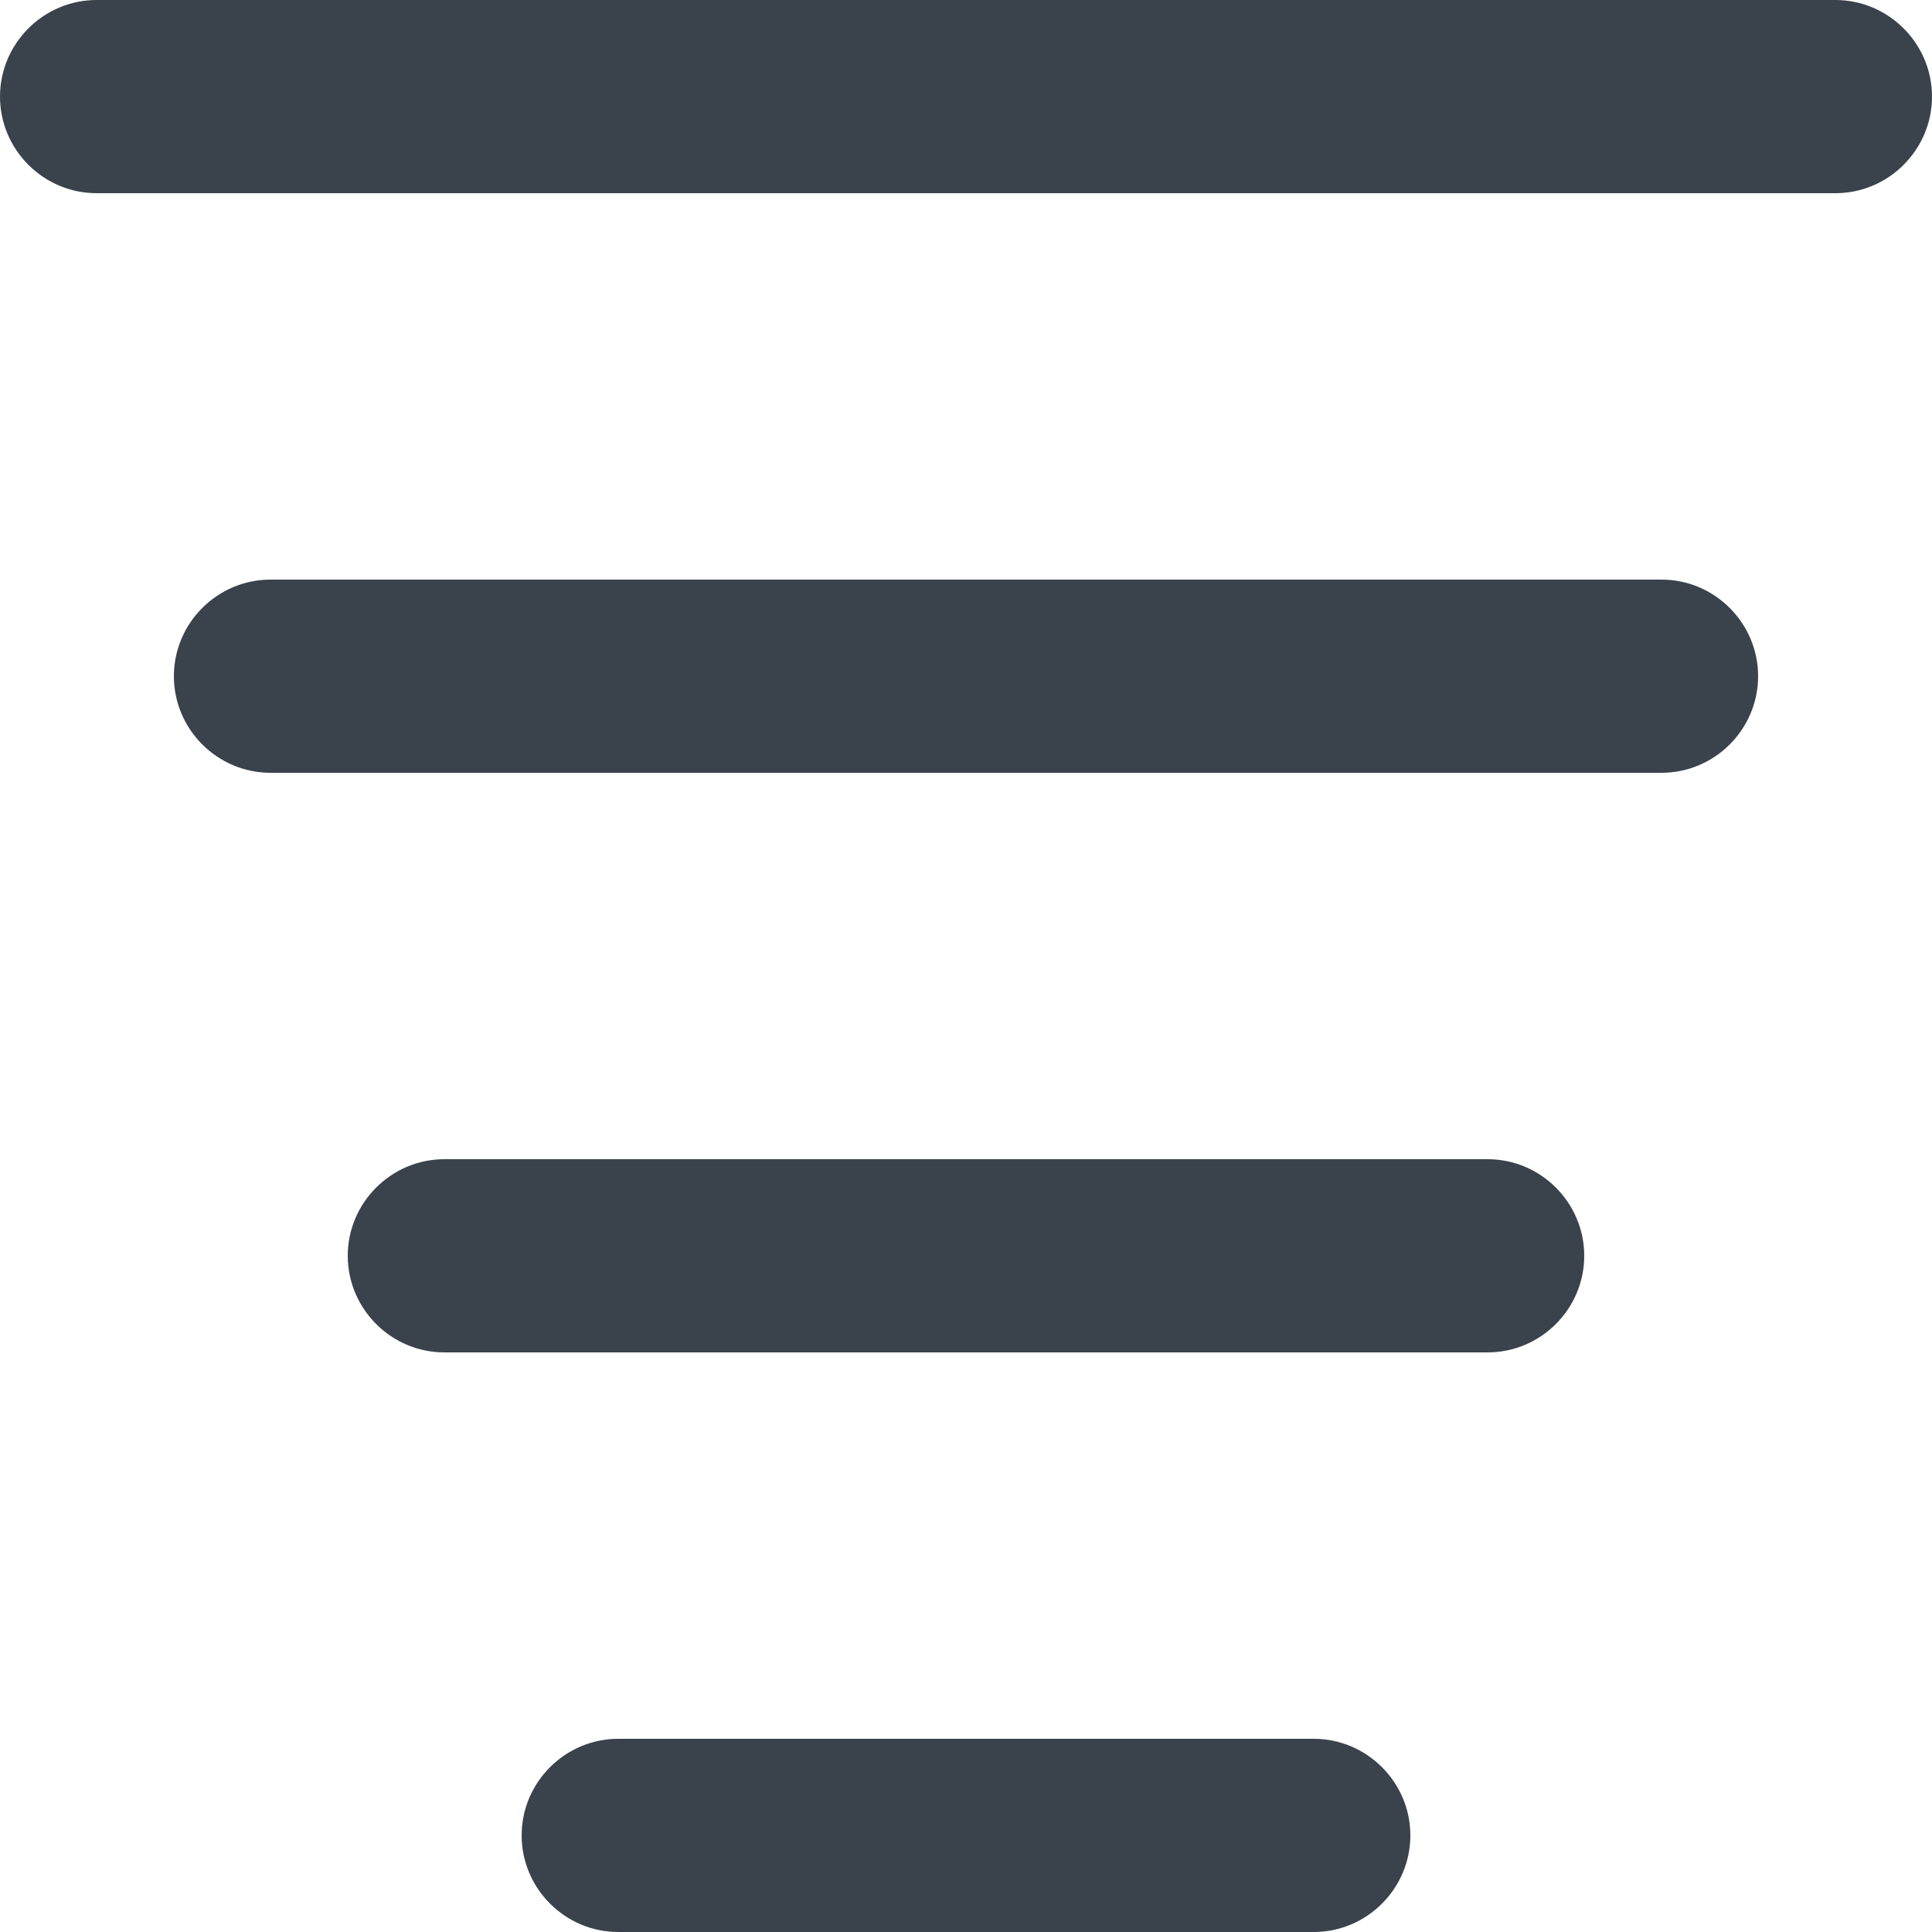
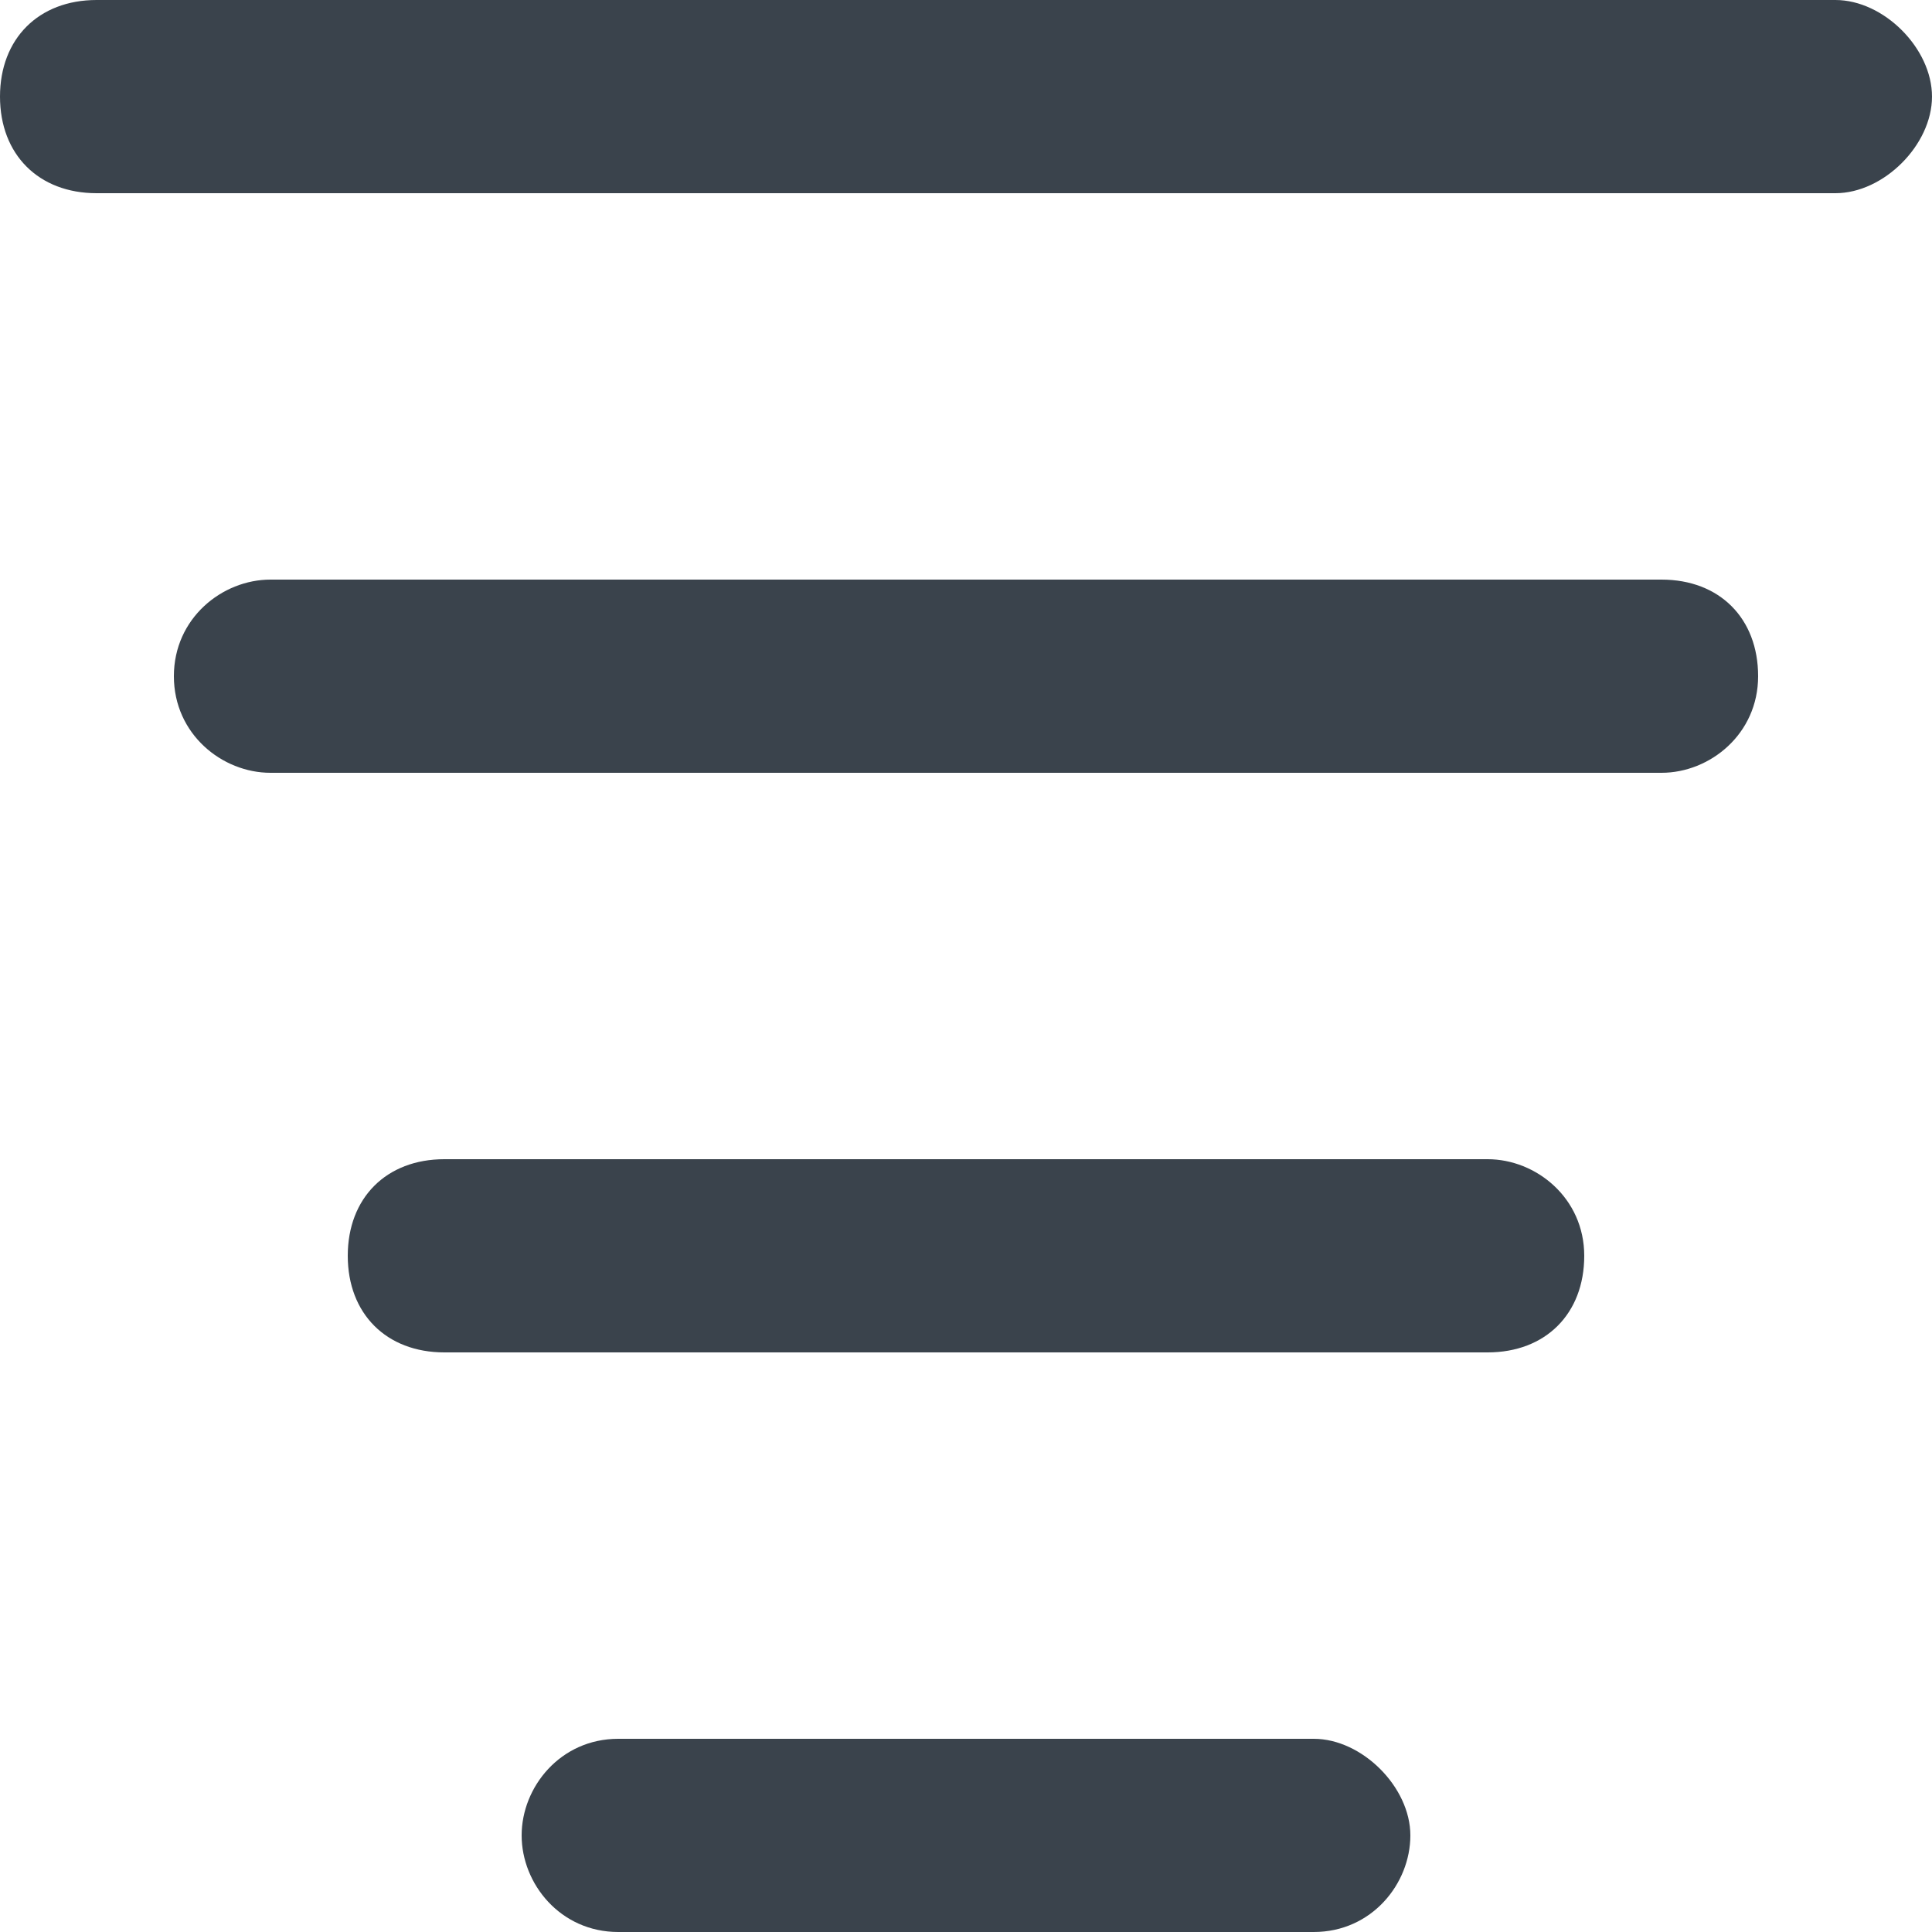
- <svg xmlns="http://www.w3.org/2000/svg" version="1.1" id="Calque_1" x="0px" y="0px" viewBox="0 0 20 20" enable-background="new 0 0 20 20" xml:space="preserve">
-   <g>
-     <path fill="#3A434C" d="M19,0H1C0.45,0,0,0.45,0,1c0,0.55,0.45,1,1,1h18c0.55,0,1-0.45,1-1C20,0.45,19.55,0,19,0z" />
-     <path fill="#3A434C" d="M17.2,6H2.8c-0.55,0-1,0.45-1,1c0,0.55,0.45,1,1,1h14.4c0.55,0,1-0.45,1-1C18.2,6.45,17.75,6,17.2,6z" />
-     <path fill="#3A434C" d="M15.4,12H4.6c-0.55,0-1,0.45-1,1c0,0.55,0.45,1,1,1h10.8c0.55,0,1-0.45,1-1C16.4,12.45,15.95,12,15.4,12z" />
-     <path fill="#3A434C" d="M13.6,18H6.4c-0.55,0-1,0.45-1,1c0,0.55,0.45,1,1,1h7.2c0.55,0,1-0.45,1-1C14.6,18.45,14.15,18,13.6,18z" />
-   </g>
+ <svg xmlns="http://www.w3.org/2000/svg" version="1.1" id="Calque_1" x="0px" y="0px" viewBox="0 0 20 20" style="enable-background:new 0 0 20 20;" xml:space="preserve">
+   <style type="text/css">
+ 	.st0{fill:#3A434C;}
+ </style>
+   <path class="st0" d="M19,0H1C0.4,0,0,0.4,0,1s0.4,1,1,1h18c0.5,0,1-0.5,1-1S19.5,0,19,0z" />
+   <path class="st0" d="M17.2,6H2.8c-0.5,0-1,0.4-1,1s0.5,1,1,1h14.4c0.5,0,1-0.4,1-1C18.2,6.4,17.8,6,17.2,6z" />
+   <path class="st0" d="M15.4,12H4.6c-0.6,0-1,0.4-1,1s0.4,1,1,1h10.8c0.6,0,1-0.4,1-1S15.9,12,15.4,12z" />
+   <path class="st0" d="M13.6,18H6.4c-0.6,0-1,0.5-1,1s0.4,1,1,1h7.2c0.6,0,1-0.5,1-1S14.1,18,13.6,18z" />
</svg>
